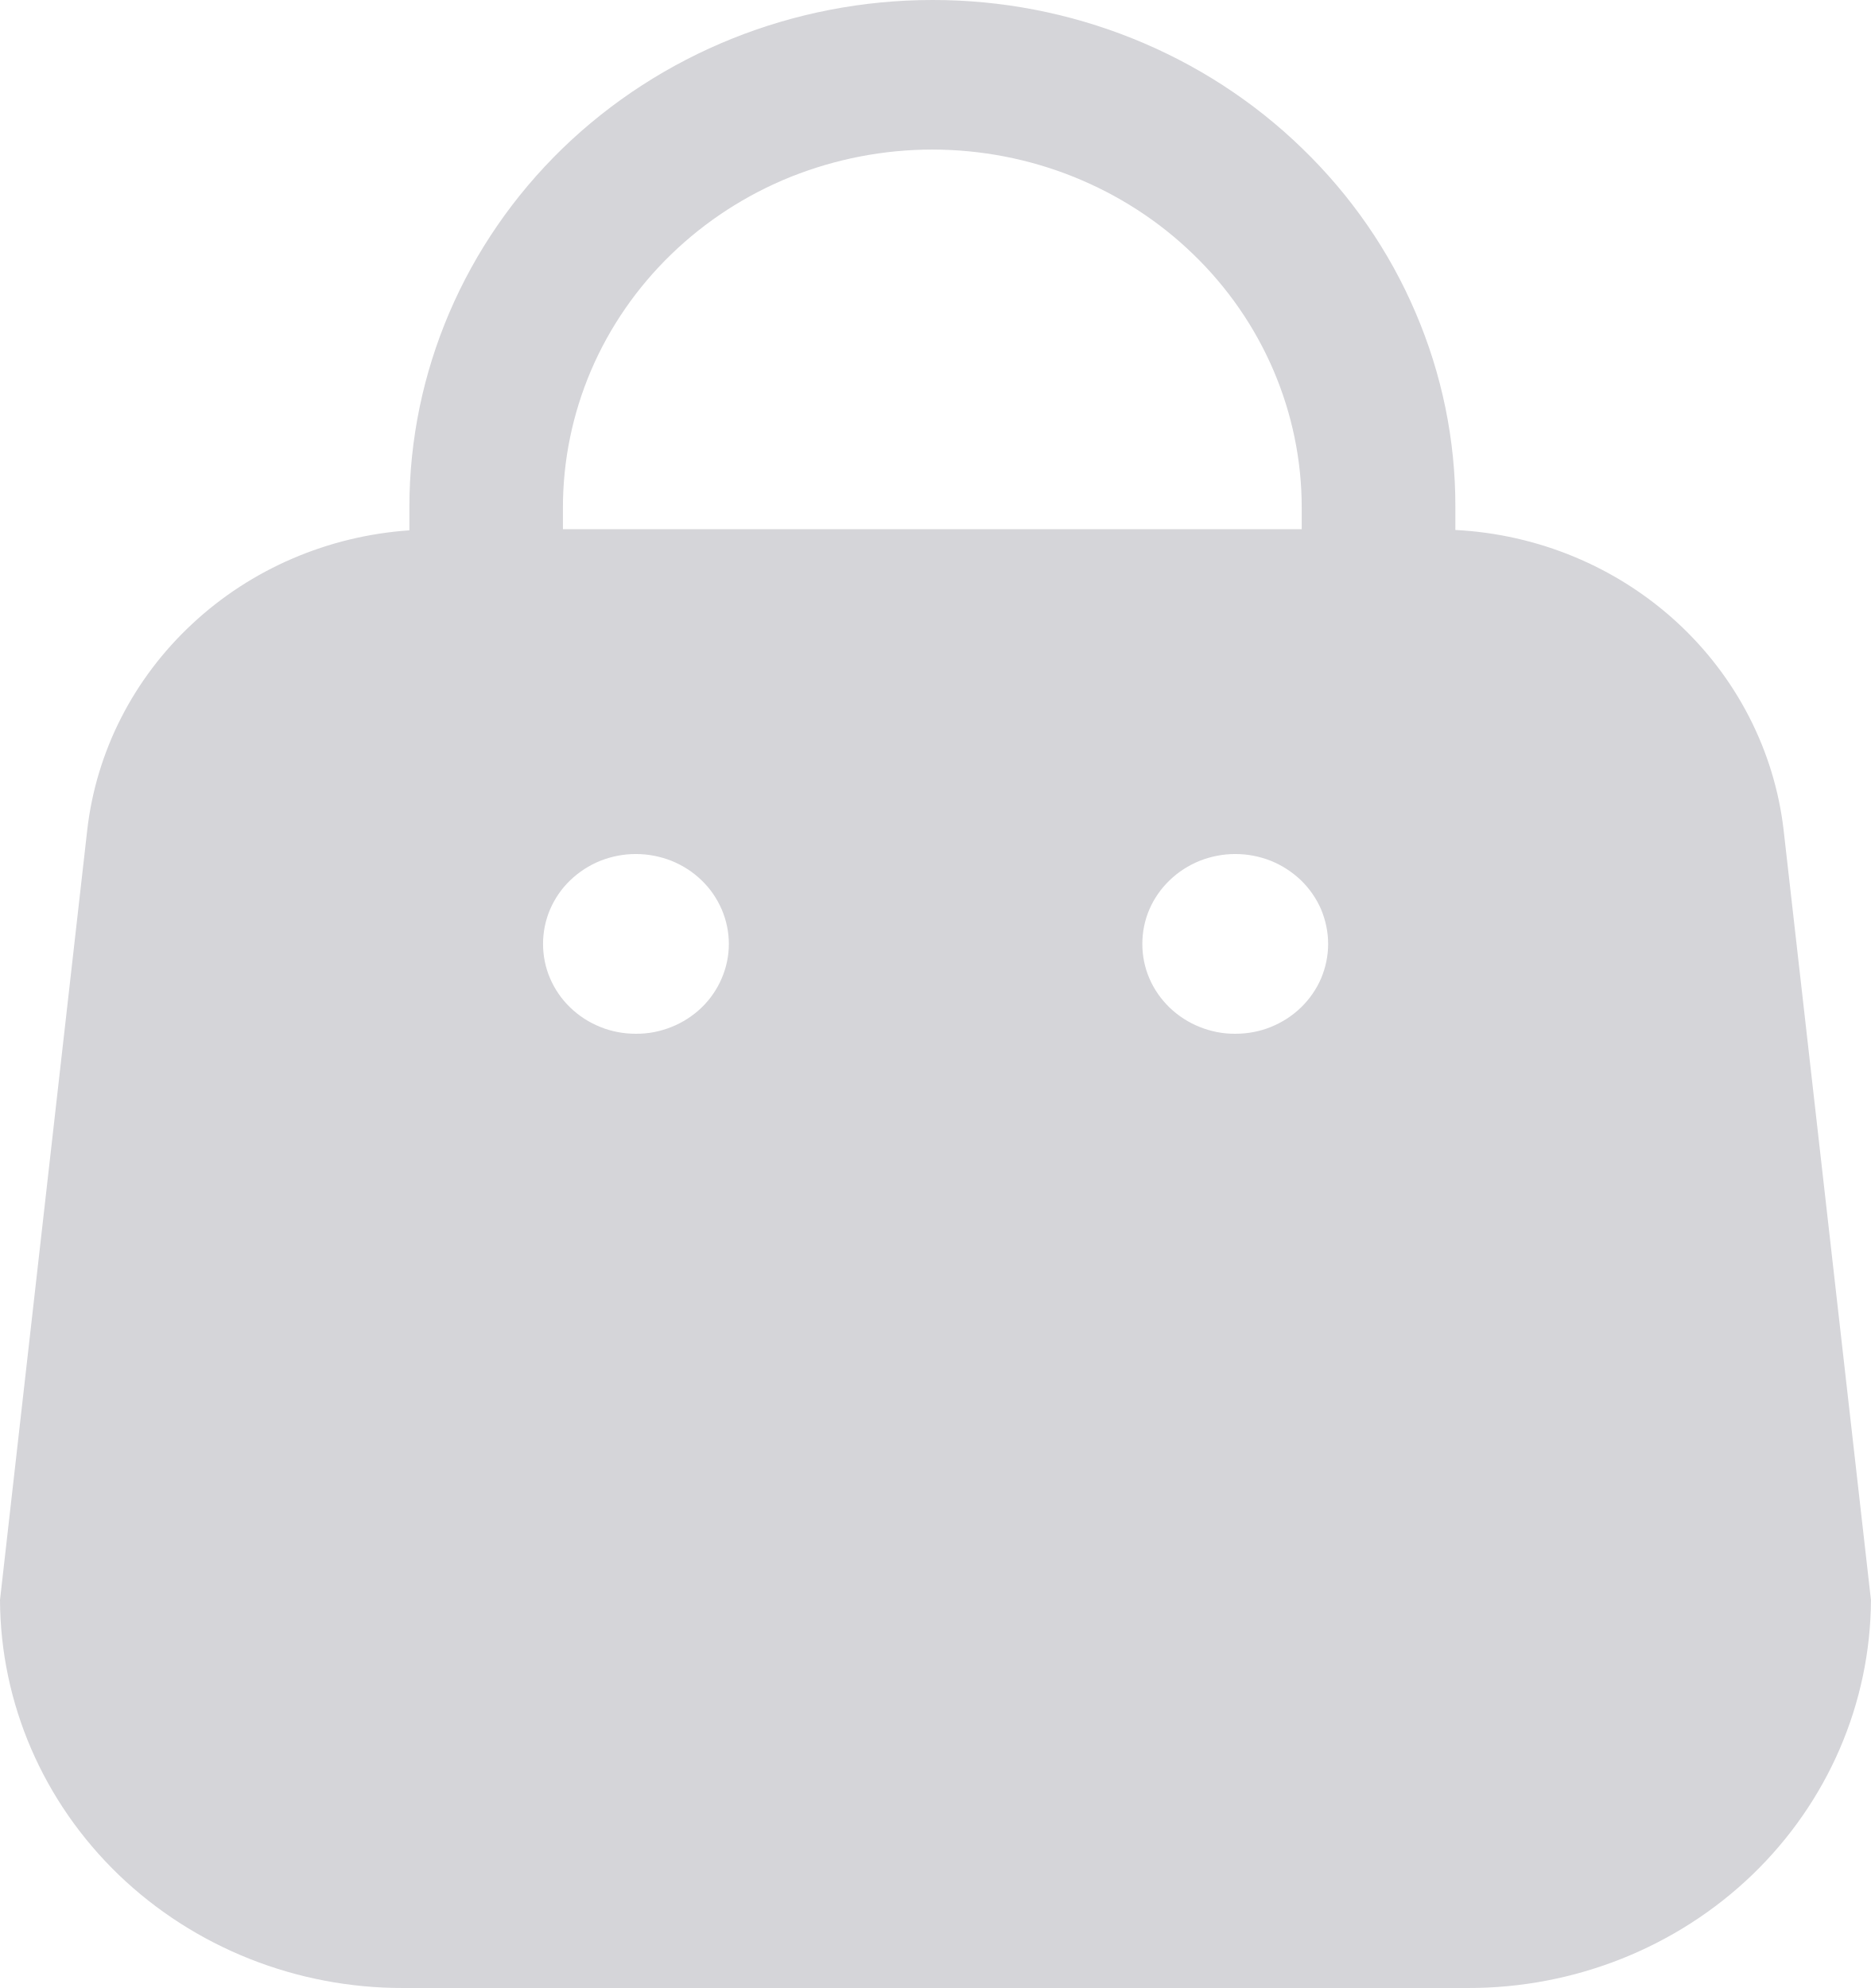
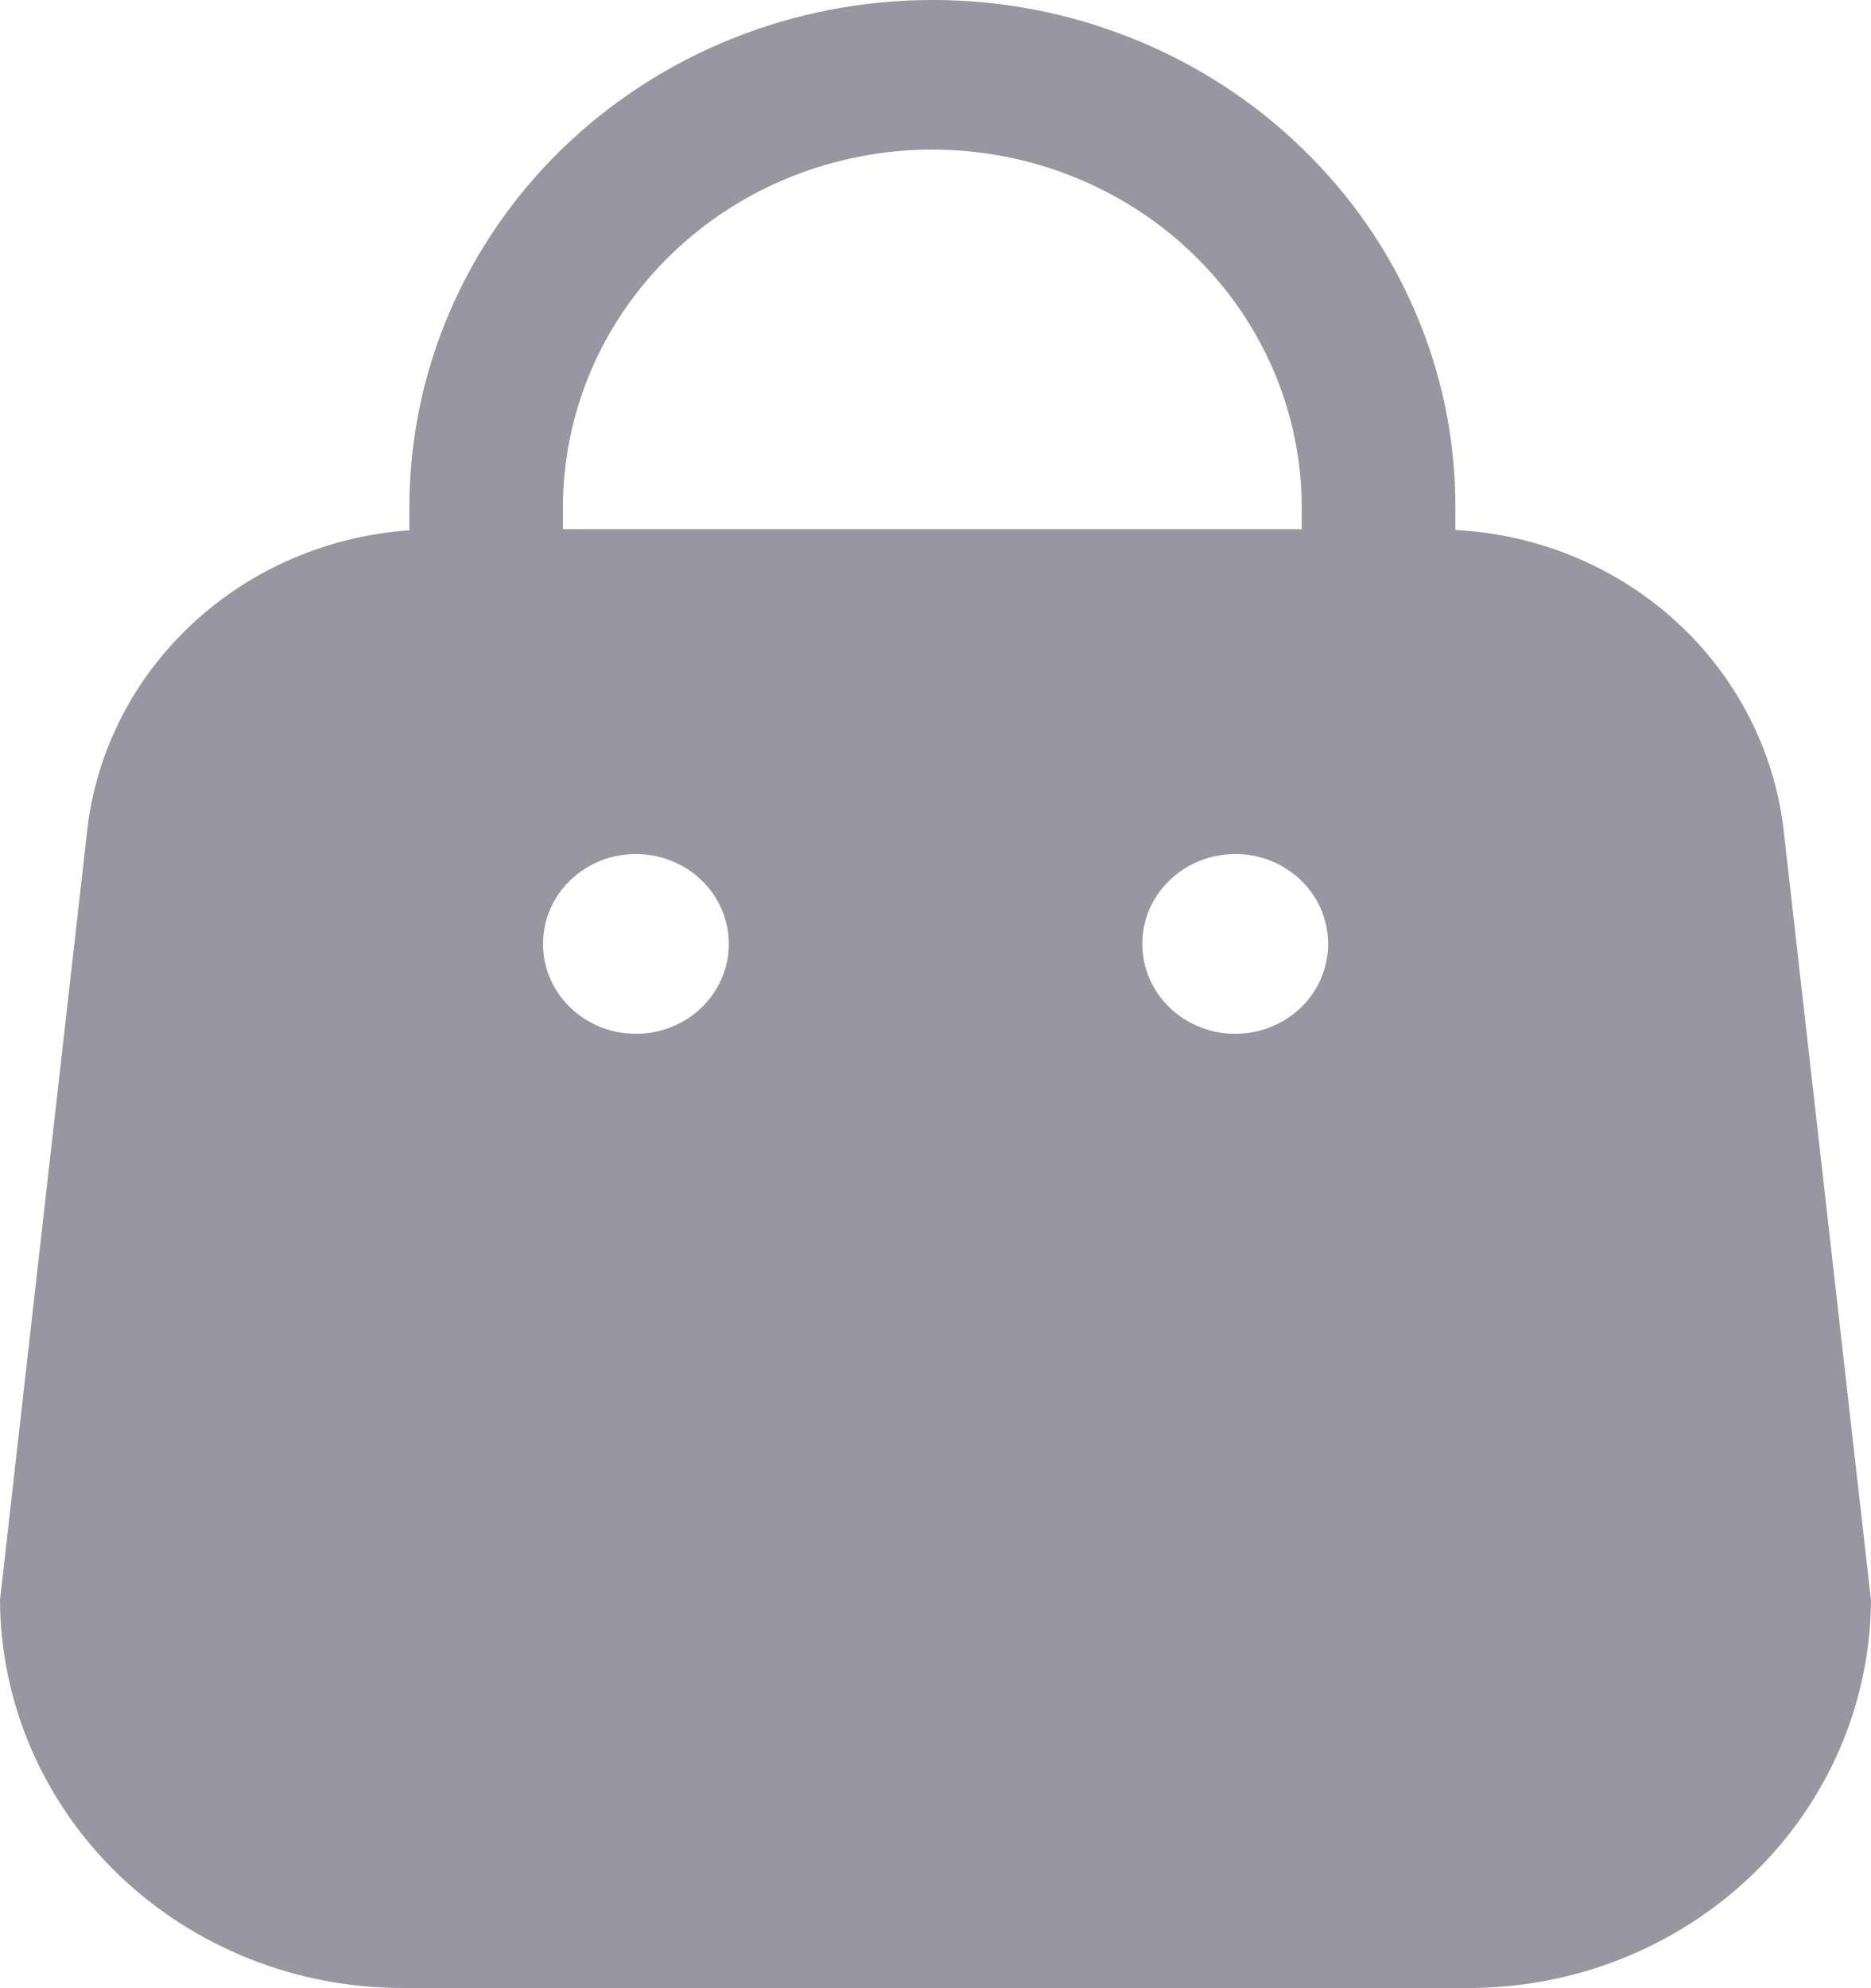
<svg xmlns="http://www.w3.org/2000/svg" width="16" height="17" viewBox="0 0 16 17" fill="none">
-   <path d="M15.253 7.097C15.174 6.417 14.848 5.785 14.335 5.316C13.821 4.846 13.152 4.568 12.446 4.532V4.332C12.447 3.763 12.331 3.199 12.106 2.674C11.882 2.148 11.552 1.671 11.136 1.269C10.721 0.866 10.228 0.547 9.685 0.329C9.142 0.111 8.56 -0.001 7.973 2.94969e-06C6.787 0 5.65 0.457 4.811 1.269C3.973 2.082 3.502 3.184 3.501 4.333V4.535C2.805 4.583 2.148 4.865 1.645 5.334C1.141 5.802 0.823 6.426 0.746 7.098L0 13.682C0.004 14.565 0.369 15.41 1.015 16.032C1.662 16.654 2.537 17.002 3.448 17H12.552C13.463 17.002 14.338 16.654 14.985 16.032C15.631 15.41 15.996 14.565 16 13.682L15.253 7.097ZM4.814 4.34C4.814 3.938 4.896 3.54 5.054 3.169C5.213 2.797 5.446 2.46 5.739 2.176C6.032 1.892 6.38 1.666 6.763 1.512C7.147 1.359 7.557 1.279 7.972 1.279C8.387 1.279 8.798 1.358 9.181 1.512C9.564 1.666 9.913 1.891 10.206 2.176C10.5 2.46 10.732 2.797 10.891 3.168C11.05 3.54 11.132 3.938 11.132 4.34V4.525H4.814V4.34ZM5.437 8.84C5.333 8.84 5.23 8.821 5.134 8.782C5.037 8.743 4.95 8.687 4.876 8.615C4.802 8.544 4.744 8.459 4.704 8.366C4.664 8.273 4.644 8.173 4.644 8.072C4.644 7.971 4.664 7.871 4.704 7.777C4.744 7.684 4.802 7.599 4.876 7.528C4.95 7.457 5.037 7.4 5.134 7.361C5.23 7.323 5.333 7.303 5.437 7.303C5.542 7.303 5.645 7.323 5.742 7.361C5.838 7.4 5.926 7.456 6 7.528C6.074 7.599 6.132 7.684 6.172 7.777C6.212 7.87 6.233 7.971 6.233 8.072C6.233 8.173 6.212 8.273 6.172 8.366C6.132 8.46 6.074 8.544 6 8.616C5.926 8.687 5.838 8.744 5.742 8.782C5.645 8.821 5.542 8.841 5.437 8.84ZM10.564 8.84C10.46 8.841 10.357 8.821 10.26 8.782C10.164 8.744 10.076 8.687 10.002 8.616C9.928 8.544 9.869 8.46 9.829 8.366C9.789 8.273 9.769 8.173 9.769 8.072C9.769 7.971 9.789 7.87 9.829 7.777C9.869 7.684 9.928 7.599 10.002 7.528C10.076 7.456 10.164 7.4 10.26 7.361C10.357 7.323 10.46 7.303 10.564 7.303C10.669 7.303 10.772 7.323 10.868 7.361C10.964 7.4 11.052 7.457 11.126 7.528C11.199 7.599 11.258 7.684 11.298 7.777C11.337 7.871 11.358 7.971 11.358 8.072C11.358 8.173 11.337 8.273 11.298 8.366C11.258 8.459 11.199 8.544 11.126 8.615C11.052 8.687 10.964 8.743 10.868 8.782C10.772 8.821 10.669 8.84 10.564 8.84Z" fill="#D5D5D9" />
+   <path d="M15.253 7.097C15.174 6.417 14.848 5.785 14.335 5.316C13.821 4.846 13.152 4.568 12.446 4.532V4.332C12.447 3.763 12.331 3.199 12.106 2.674C11.882 2.148 11.552 1.671 11.136 1.269C10.721 0.866 10.228 0.547 9.685 0.329C9.142 0.111 8.56 -0.001 7.973 2.94969e-06C6.787 0 5.65 0.457 4.811 1.269C3.973 2.082 3.502 3.184 3.501 4.333V4.535C2.805 4.583 2.148 4.865 1.645 5.334C1.141 5.802 0.823 6.426 0.746 7.098L0 13.682C0.004 14.565 0.369 15.41 1.015 16.032C1.662 16.654 2.537 17.002 3.448 17H12.552C13.463 17.002 14.338 16.654 14.985 16.032C15.631 15.41 15.996 14.565 16 13.682L15.253 7.097ZM4.814 4.34C4.814 3.938 4.896 3.54 5.054 3.169C5.213 2.797 5.446 2.46 5.739 2.176C6.032 1.892 6.38 1.666 6.763 1.512C7.147 1.359 7.557 1.279 7.972 1.279C8.387 1.279 8.798 1.358 9.181 1.512C9.564 1.666 9.913 1.891 10.206 2.176C10.5 2.46 10.732 2.797 10.891 3.168C11.05 3.54 11.132 3.938 11.132 4.34V4.525H4.814V4.34ZM5.437 8.84C5.333 8.84 5.23 8.821 5.134 8.782C5.037 8.743 4.95 8.687 4.876 8.615C4.802 8.544 4.744 8.459 4.704 8.366C4.664 8.273 4.644 8.173 4.644 8.072C4.644 7.971 4.664 7.871 4.704 7.777C4.744 7.684 4.802 7.599 4.876 7.528C4.95 7.457 5.037 7.4 5.134 7.361C5.23 7.323 5.333 7.303 5.437 7.303C5.542 7.303 5.645 7.323 5.742 7.361C5.838 7.4 5.926 7.456 6 7.528C6.074 7.599 6.132 7.684 6.172 7.777C6.212 7.87 6.233 7.971 6.233 8.072C6.233 8.173 6.212 8.273 6.172 8.366C6.132 8.46 6.074 8.544 6 8.616C5.926 8.687 5.838 8.744 5.742 8.782C5.645 8.821 5.542 8.841 5.437 8.84ZM10.564 8.84C10.46 8.841 10.357 8.821 10.26 8.782C10.164 8.744 10.076 8.687 10.002 8.616C9.928 8.544 9.869 8.46 9.829 8.366C9.789 8.273 9.769 8.173 9.769 8.072C9.769 7.971 9.789 7.87 9.829 7.777C9.869 7.684 9.928 7.599 10.002 7.528C10.076 7.456 10.164 7.4 10.26 7.361C10.357 7.323 10.46 7.303 10.564 7.303C10.669 7.303 10.772 7.323 10.868 7.361C10.964 7.4 11.052 7.457 11.126 7.528C11.199 7.599 11.258 7.684 11.298 7.777C11.337 7.871 11.358 7.971 11.358 8.072C11.358 8.173 11.337 8.273 11.298 8.366C11.258 8.459 11.199 8.544 11.126 8.615C11.052 8.687 10.964 8.743 10.868 8.782C10.772 8.821 10.669 8.84 10.564 8.84Z" fill="#9796A1" />
</svg>
